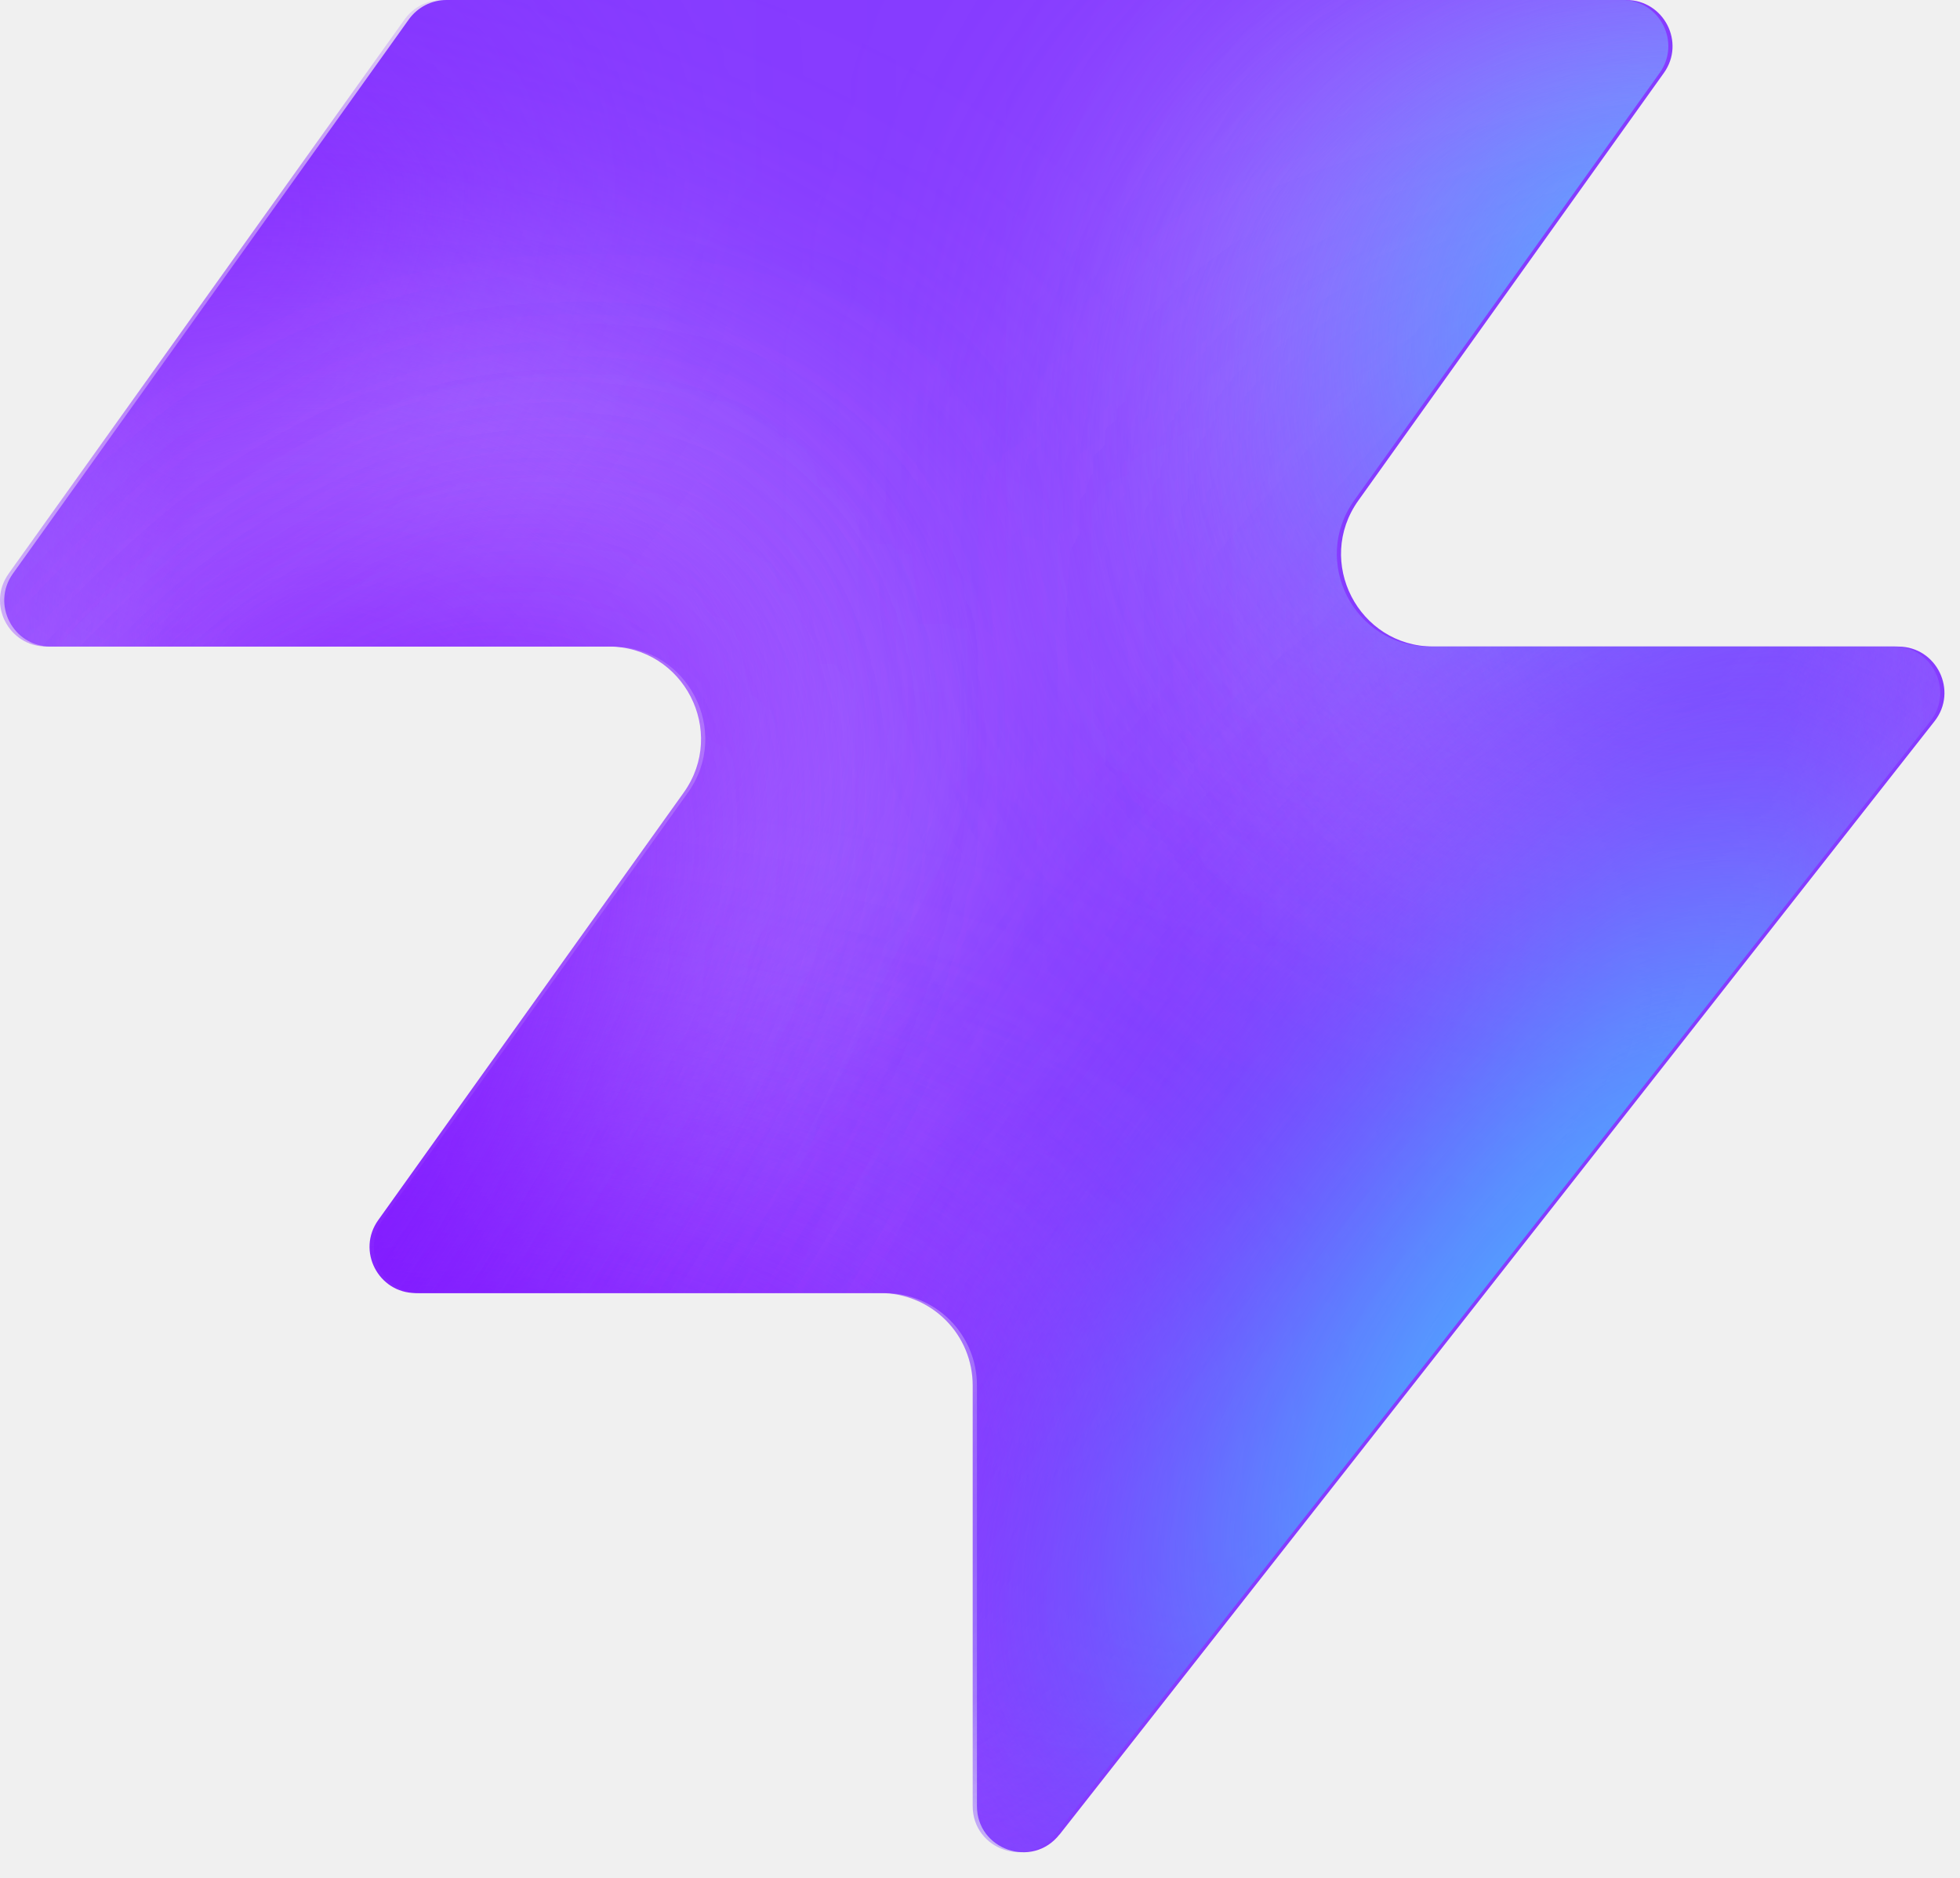
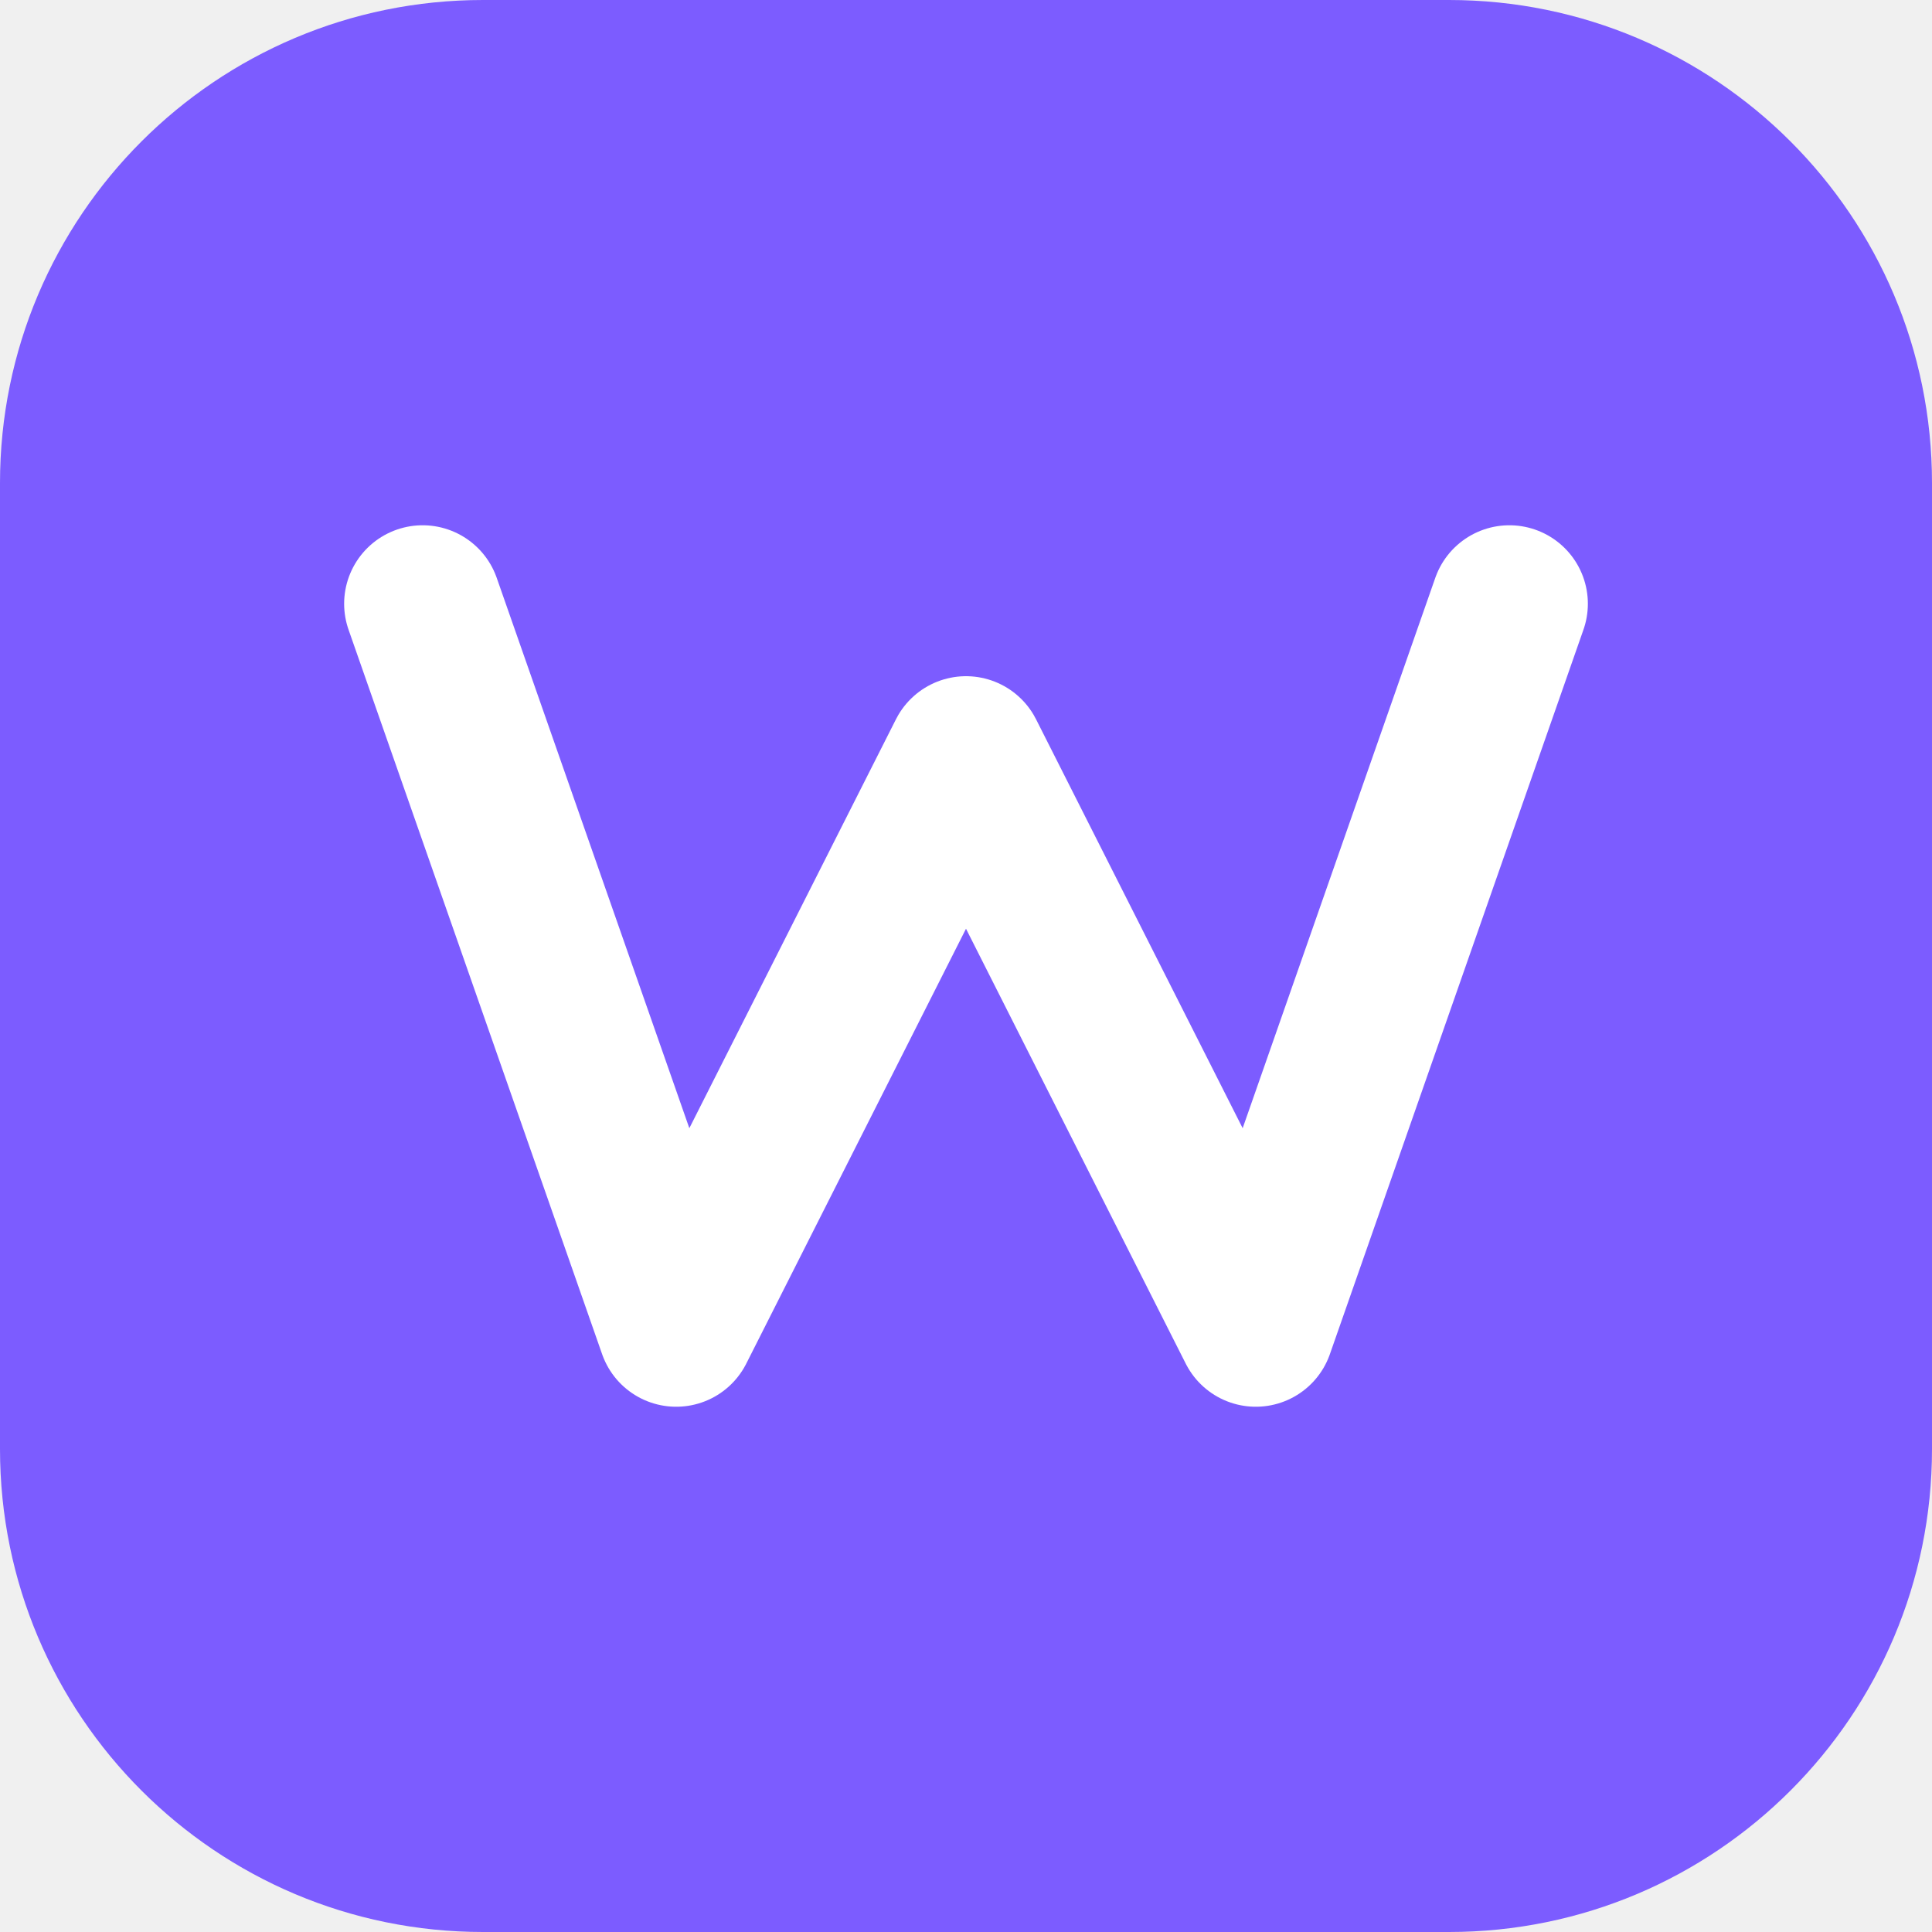
- <svg xmlns="http://www.w3.org/2000/svg" width="48" height="46" fill="none" viewBox="0 0 48 46">
-   <path fill="#863bff" d="M25.946 44.938c-.664.845-2.021.375-2.021-.698V33.937a2.26 2.26 0 0 0-2.262-2.262H10.287c-.92 0-1.456-1.04-.92-1.788l7.48-10.471c1.07-1.497 0-3.578-1.842-3.578H1.237c-.92 0-1.456-1.04-.92-1.788L10.013.474c.214-.297.556-.474.92-.474h28.894c.92 0 1.456 1.04.92 1.788l-7.48 10.471c-1.07 1.498 0 3.579 1.842 3.579h11.377c.943 0 1.473 1.088.89 1.83L25.947 44.94z" style="fill:#863bff;fill:color(display-p3 .525 .23 1);fill-opacity:1" />
-   <mask id="a" width="48" height="46" x="0" y="0" maskUnits="userSpaceOnUse" style="mask-type:alpha">
-     <path fill="#000" d="M25.842 44.938c-.664.844-2.021.375-2.021-.698V33.937a2.26 2.26 0 0 0-2.262-2.262H10.183c-.92 0-1.456-1.04-.92-1.788l7.48-10.471c1.07-1.498 0-3.579-1.842-3.579H1.133c-.92 0-1.456-1.04-.92-1.787L9.91.473c.214-.297.556-.474.92-.474h28.894c.92 0 1.456 1.04.92 1.788l-7.48 10.471c-1.07 1.498 0 3.578 1.842 3.578h11.377c.943 0 1.473 1.088.89 1.832L25.843 44.94z" style="fill:#000;fill-opacity:1" />
-   </mask>
-   <g mask="url(#a)">
-     <g filter="url(#b)">
-       <ellipse cx="5.508" cy="14.704" fill="#ede6ff" rx="5.508" ry="14.704" style="fill:#ede6ff;fill:color(display-p3 .927 .903 1);fill-opacity:1" transform="matrix(.00324 1 1 -.00324 -4.47 31.516)" />
-     </g>
-     <g filter="url(#c)">
-       <ellipse cx="10.399" cy="29.851" fill="#ede6ff" rx="10.399" ry="29.851" style="fill:#ede6ff;fill:color(display-p3 .927 .903 1);fill-opacity:1" transform="matrix(.00324 1 1 -.00324 -39.328 7.883)" />
-     </g>
-     <g filter="url(#d)">
-       <ellipse cx="5.508" cy="30.487" fill="#7e14ff" rx="5.508" ry="30.487" style="fill:#7e14ff;fill:color(display-p3 .492 .077 1);fill-opacity:1" transform="rotate(89.814 -25.913 -14.639)scale(1 -1)" />
-     </g>
-     <g filter="url(#e)">
-       <ellipse cx="5.508" cy="30.599" fill="#7e14ff" rx="5.508" ry="30.599" style="fill:#7e14ff;fill:color(display-p3 .492 .077 1);fill-opacity:1" transform="rotate(89.814 -32.644 -3.334)scale(1 -1)" />
-     </g>
-     <g filter="url(#f)">
-       <ellipse cx="5.508" cy="30.599" fill="#7e14ff" rx="5.508" ry="30.599" style="fill:#7e14ff;fill:color(display-p3 .492 .077 1);fill-opacity:1" transform="matrix(.00324 1 1 -.00324 -34.34 30.47)" />
-     </g>
-     <g filter="url(#g)">
-       <ellipse cx="14.072" cy="22.078" fill="#ede6ff" rx="14.072" ry="22.078" style="fill:#ede6ff;fill:color(display-p3 .927 .903 1);fill-opacity:1" transform="rotate(93.35 24.506 48.493)scale(-1 1)" />
-     </g>
-     <g filter="url(#h)">
-       <ellipse cx="3.47" cy="21.501" fill="#7e14ff" rx="3.47" ry="21.501" style="fill:#7e14ff;fill:color(display-p3 .492 .077 1);fill-opacity:1" transform="rotate(89.009 28.708 47.59)scale(-1 1)" />
-     </g>
-     <g filter="url(#i)">
-       <ellipse cx="3.47" cy="21.501" fill="#7e14ff" rx="3.47" ry="21.501" style="fill:#7e14ff;fill:color(display-p3 .492 .077 1);fill-opacity:1" transform="rotate(89.009 28.708 47.59)scale(-1 1)" />
-     </g>
-     <g filter="url(#j)">
-       <ellipse cx=".387" cy="8.972" fill="#7e14ff" rx="4.407" ry="29.108" style="fill:#7e14ff;fill:color(display-p3 .492 .077 1);fill-opacity:1" transform="rotate(39.51 .387 8.972)" />
-     </g>
-     <g filter="url(#k)">
-       <ellipse cx="47.523" cy="-6.092" fill="#7e14ff" rx="4.407" ry="29.108" style="fill:#7e14ff;fill:color(display-p3 .492 .077 1);fill-opacity:1" transform="rotate(37.892 47.523 -6.092)" />
-     </g>
-     <g filter="url(#l)">
-       <ellipse cx="41.412" cy="6.333" fill="#47bfff" rx="5.971" ry="9.665" style="fill:#47bfff;fill:color(display-p3 .28 .748 1);fill-opacity:1" transform="rotate(37.892 41.412 6.333)" />
-     </g>
-     <g filter="url(#m)">
-       <ellipse cx="-1.879" cy="38.332" fill="#7e14ff" rx="4.407" ry="29.108" style="fill:#7e14ff;fill:color(display-p3 .492 .077 1);fill-opacity:1" transform="rotate(37.892 -1.88 38.332)" />
-     </g>
-     <g filter="url(#n)">
-       <ellipse cx="-1.879" cy="38.332" fill="#7e14ff" rx="4.407" ry="29.108" style="fill:#7e14ff;fill:color(display-p3 .492 .077 1);fill-opacity:1" transform="rotate(37.892 -1.88 38.332)" />
-     </g>
-     <g filter="url(#o)">
-       <ellipse cx="35.651" cy="29.907" fill="#7e14ff" rx="4.407" ry="29.108" style="fill:#7e14ff;fill:color(display-p3 .492 .077 1);fill-opacity:1" transform="rotate(37.892 35.651 29.907)" />
-     </g>
-     <g filter="url(#p)">
-       <ellipse cx="38.418" cy="32.4" fill="#47bfff" rx="5.971" ry="15.297" style="fill:#47bfff;fill:color(display-p3 .28 .748 1);fill-opacity:1" transform="rotate(37.892 38.418 32.4)" />
-     </g>
-   </g>
-   <defs>
-     <filter id="b" width="60.045" height="41.654" x="-19.77" y="16.149" color-interpolation-filters="sRGB" filterUnits="userSpaceOnUse">
-       <feFlood flood-opacity="0" result="BackgroundImageFix" />
-       <feBlend in="SourceGraphic" in2="BackgroundImageFix" result="shape" />
-       <feGaussianBlur result="effect1_foregroundBlur_2002_17158" stdDeviation="7.659" />
-     </filter>
-     <filter id="c" width="90.34" height="51.437" x="-54.613" y="-7.533" color-interpolation-filters="sRGB" filterUnits="userSpaceOnUse">
-       <feFlood flood-opacity="0" result="BackgroundImageFix" />
-       <feBlend in="SourceGraphic" in2="BackgroundImageFix" result="shape" />
-       <feGaussianBlur result="effect1_foregroundBlur_2002_17158" stdDeviation="7.659" />
-     </filter>
-     <filter id="d" width="79.355" height="29.4" x="-49.64" y="2.03" color-interpolation-filters="sRGB" filterUnits="userSpaceOnUse">
-       <feFlood flood-opacity="0" result="BackgroundImageFix" />
-       <feBlend in="SourceGraphic" in2="BackgroundImageFix" result="shape" />
-       <feGaussianBlur result="effect1_foregroundBlur_2002_17158" stdDeviation="4.596" />
-     </filter>
-     <filter id="e" width="79.579" height="29.4" x="-45.045" y="20.029" color-interpolation-filters="sRGB" filterUnits="userSpaceOnUse">
-       <feFlood flood-opacity="0" result="BackgroundImageFix" />
-       <feBlend in="SourceGraphic" in2="BackgroundImageFix" result="shape" />
-       <feGaussianBlur result="effect1_foregroundBlur_2002_17158" stdDeviation="4.596" />
-     </filter>
-     <filter id="f" width="79.579" height="29.4" x="-43.513" y="21.178" color-interpolation-filters="sRGB" filterUnits="userSpaceOnUse">
-       <feFlood flood-opacity="0" result="BackgroundImageFix" />
-       <feBlend in="SourceGraphic" in2="BackgroundImageFix" result="shape" />
-       <feGaussianBlur result="effect1_foregroundBlur_2002_17158" stdDeviation="4.596" />
-     </filter>
-     <filter id="g" width="74.749" height="58.852" x="15.756" y="-17.901" color-interpolation-filters="sRGB" filterUnits="userSpaceOnUse">
-       <feFlood flood-opacity="0" result="BackgroundImageFix" />
-       <feBlend in="SourceGraphic" in2="BackgroundImageFix" result="shape" />
-       <feGaussianBlur result="effect1_foregroundBlur_2002_17158" stdDeviation="7.659" />
-     </filter>
-     <filter id="h" width="61.377" height="25.362" x="23.548" y="2.284" color-interpolation-filters="sRGB" filterUnits="userSpaceOnUse">
-       <feFlood flood-opacity="0" result="BackgroundImageFix" />
-       <feBlend in="SourceGraphic" in2="BackgroundImageFix" result="shape" />
-       <feGaussianBlur result="effect1_foregroundBlur_2002_17158" stdDeviation="4.596" />
-     </filter>
-     <filter id="i" width="61.377" height="25.362" x="23.548" y="2.284" color-interpolation-filters="sRGB" filterUnits="userSpaceOnUse">
-       <feFlood flood-opacity="0" result="BackgroundImageFix" />
-       <feBlend in="SourceGraphic" in2="BackgroundImageFix" result="shape" />
-       <feGaussianBlur result="effect1_foregroundBlur_2002_17158" stdDeviation="4.596" />
-     </filter>
-     <filter id="j" width="56.045" height="63.649" x="-27.636" y="-22.853" color-interpolation-filters="sRGB" filterUnits="userSpaceOnUse">
-       <feFlood flood-opacity="0" result="BackgroundImageFix" />
-       <feBlend in="SourceGraphic" in2="BackgroundImageFix" result="shape" />
-       <feGaussianBlur result="effect1_foregroundBlur_2002_17158" stdDeviation="4.596" />
-     </filter>
-     <filter id="k" width="54.814" height="64.646" x="20.116" y="-38.415" color-interpolation-filters="sRGB" filterUnits="userSpaceOnUse">
-       <feFlood flood-opacity="0" result="BackgroundImageFix" />
-       <feBlend in="SourceGraphic" in2="BackgroundImageFix" result="shape" />
-       <feGaussianBlur result="effect1_foregroundBlur_2002_17158" stdDeviation="4.596" />
-     </filter>
-     <filter id="l" width="33.541" height="35.313" x="24.641" y="-11.323" color-interpolation-filters="sRGB" filterUnits="userSpaceOnUse">
-       <feFlood flood-opacity="0" result="BackgroundImageFix" />
-       <feBlend in="SourceGraphic" in2="BackgroundImageFix" result="shape" />
-       <feGaussianBlur result="effect1_foregroundBlur_2002_17158" stdDeviation="4.596" />
-     </filter>
-     <filter id="m" width="54.814" height="64.646" x="-29.286" y="6.009" color-interpolation-filters="sRGB" filterUnits="userSpaceOnUse">
-       <feFlood flood-opacity="0" result="BackgroundImageFix" />
-       <feBlend in="SourceGraphic" in2="BackgroundImageFix" result="shape" />
-       <feGaussianBlur result="effect1_foregroundBlur_2002_17158" stdDeviation="4.596" />
-     </filter>
-     <filter id="n" width="54.814" height="64.646" x="-29.286" y="6.009" color-interpolation-filters="sRGB" filterUnits="userSpaceOnUse">
-       <feFlood flood-opacity="0" result="BackgroundImageFix" />
-       <feBlend in="SourceGraphic" in2="BackgroundImageFix" result="shape" />
-       <feGaussianBlur result="effect1_foregroundBlur_2002_17158" stdDeviation="4.596" />
-     </filter>
-     <filter id="o" width="54.814" height="64.646" x="8.244" y="-2.416" color-interpolation-filters="sRGB" filterUnits="userSpaceOnUse">
-       <feFlood flood-opacity="0" result="BackgroundImageFix" />
-       <feBlend in="SourceGraphic" in2="BackgroundImageFix" result="shape" />
-       <feGaussianBlur result="effect1_foregroundBlur_2002_17158" stdDeviation="4.596" />
-     </filter>
-     <filter id="p" width="39.409" height="43.623" x="18.713" y="10.588" color-interpolation-filters="sRGB" filterUnits="userSpaceOnUse">
-       <feFlood flood-opacity="0" result="BackgroundImageFix" />
-       <feBlend in="SourceGraphic" in2="BackgroundImageFix" result="shape" />
-       <feGaussianBlur result="effect1_foregroundBlur_2002_17158" stdDeviation="4.596" />
-     </filter>
-   </defs>
+ <svg xmlns="http://www.w3.org/2000/svg" viewBox="0 0 32 32" fill="none">
+   <rect width="32" height="32" rx="8" fill="#7c5cff" />
+   <path d="M7 10l4.2 12L16 12.5 20.8 22 25 10" stroke="#fff" stroke-width="2.6" stroke-linecap="round" stroke-linejoin="round" />
</svg>
